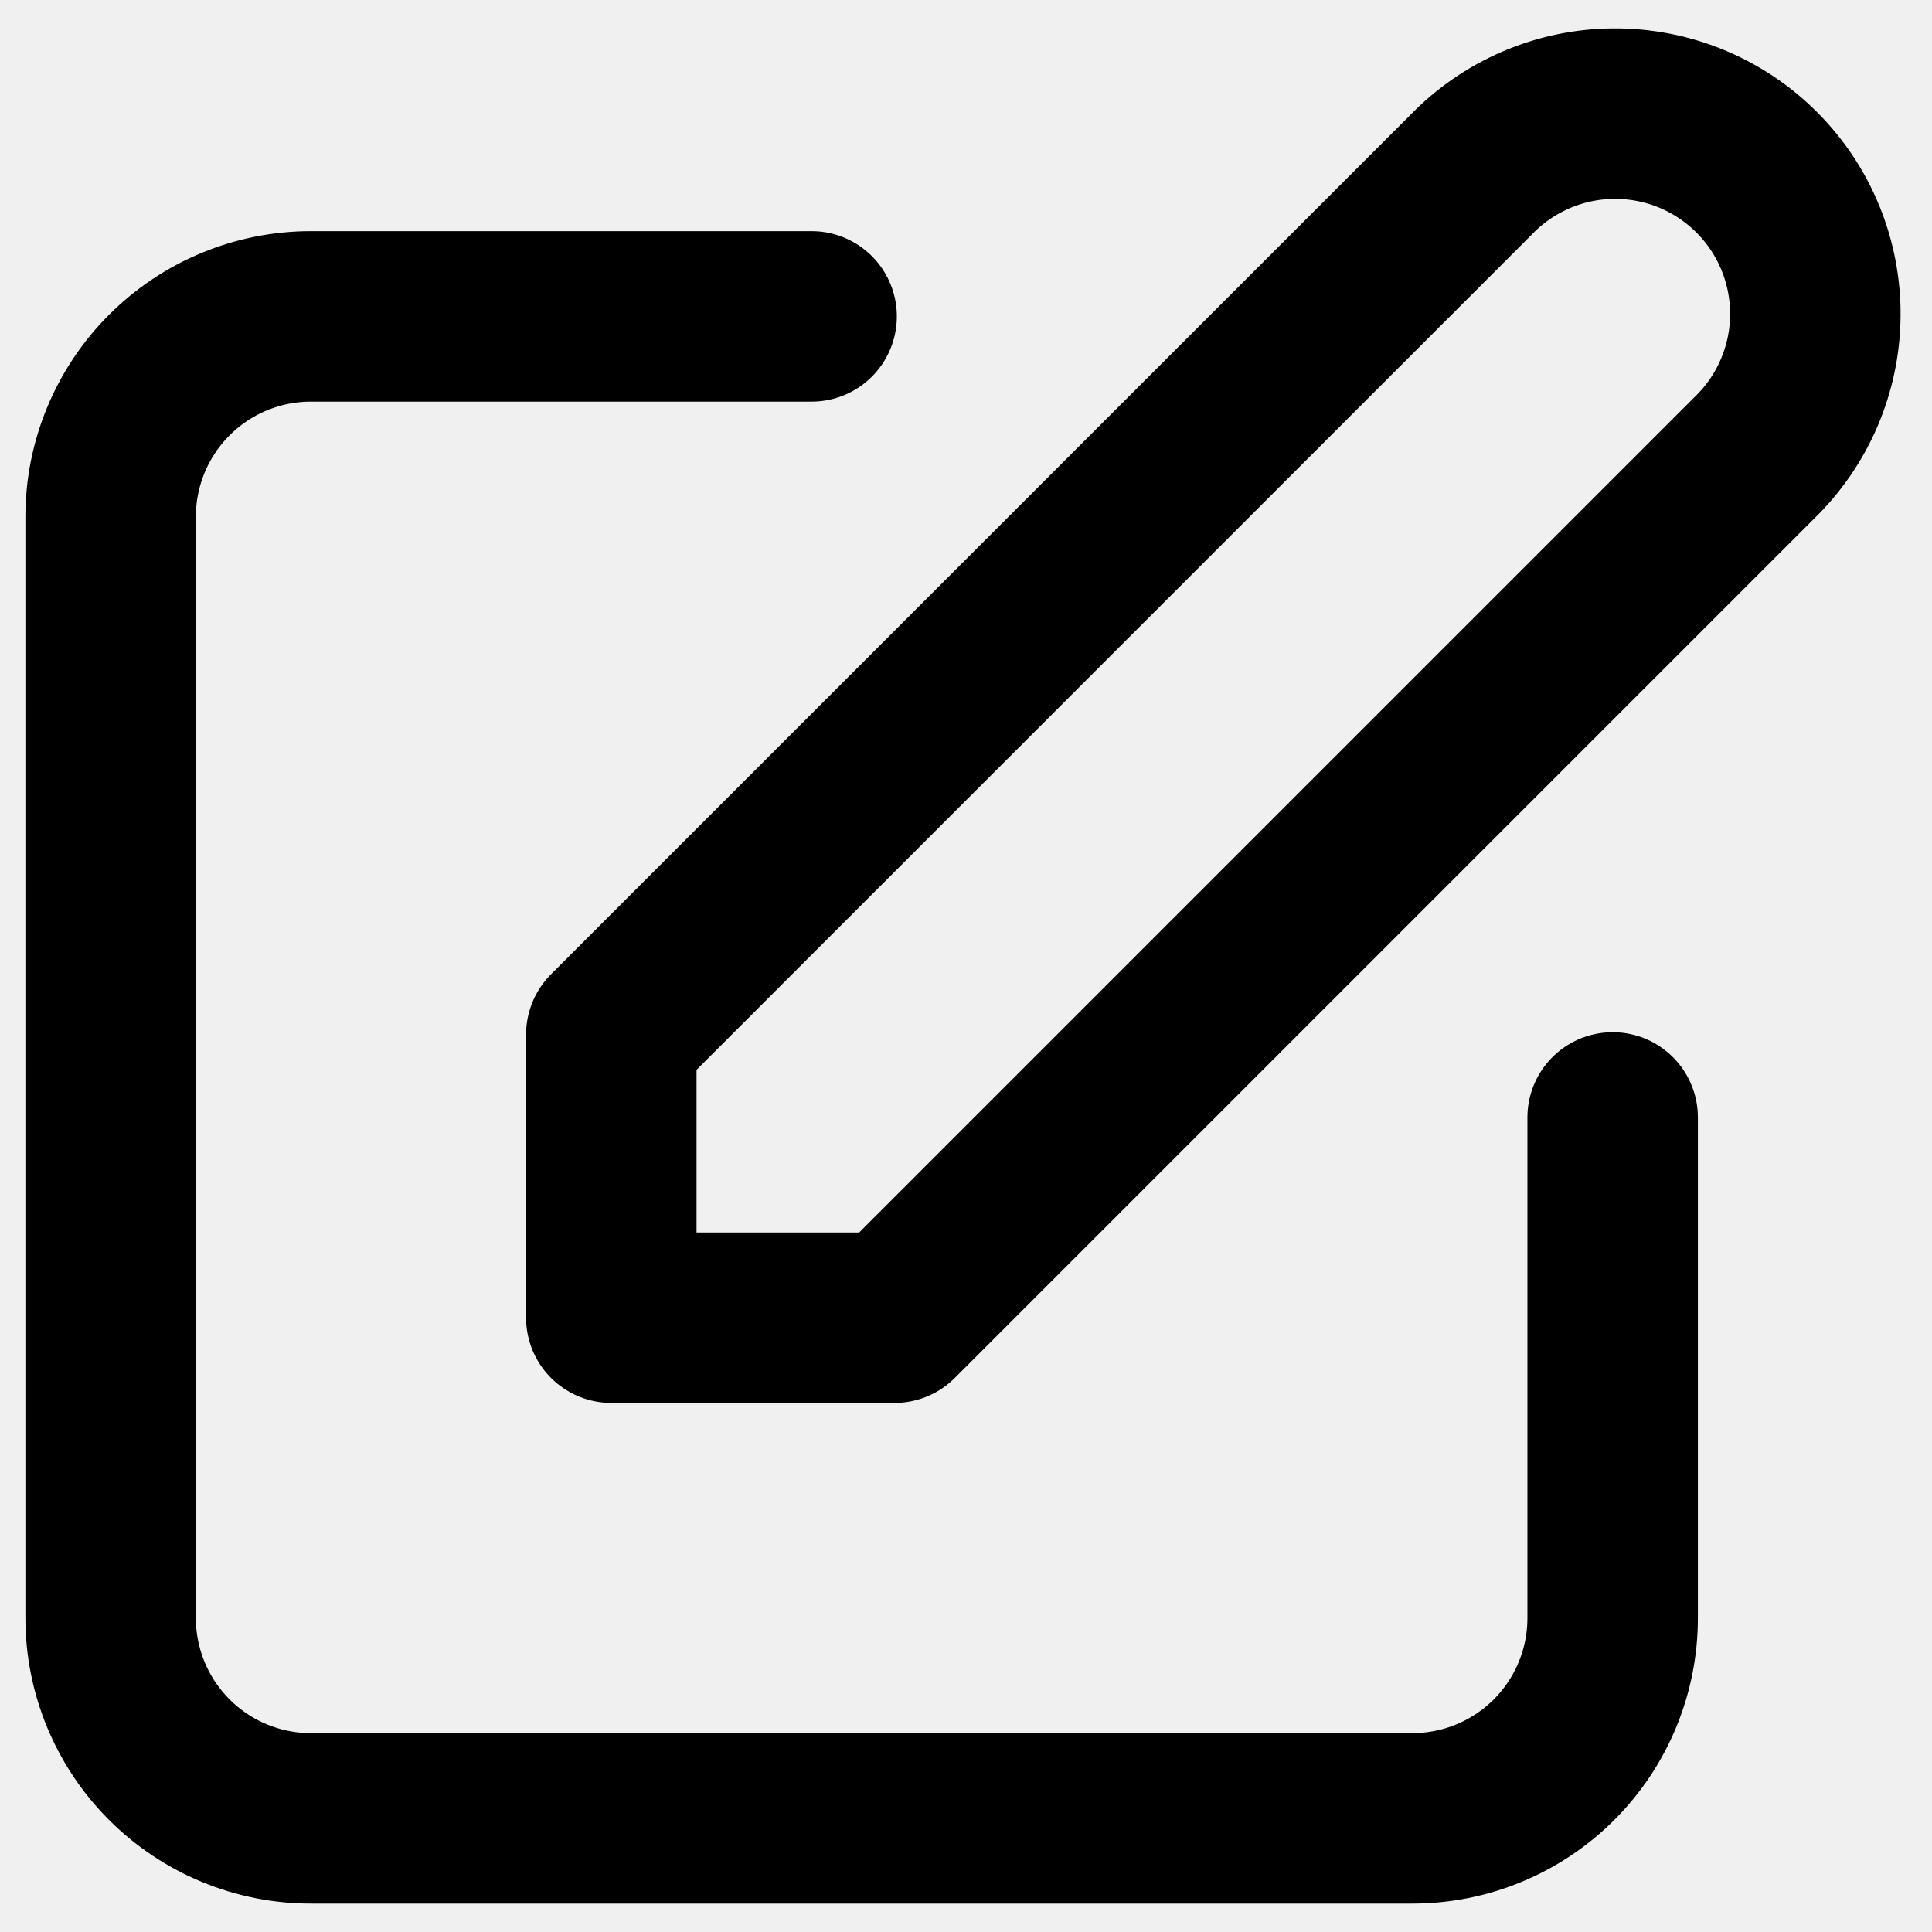
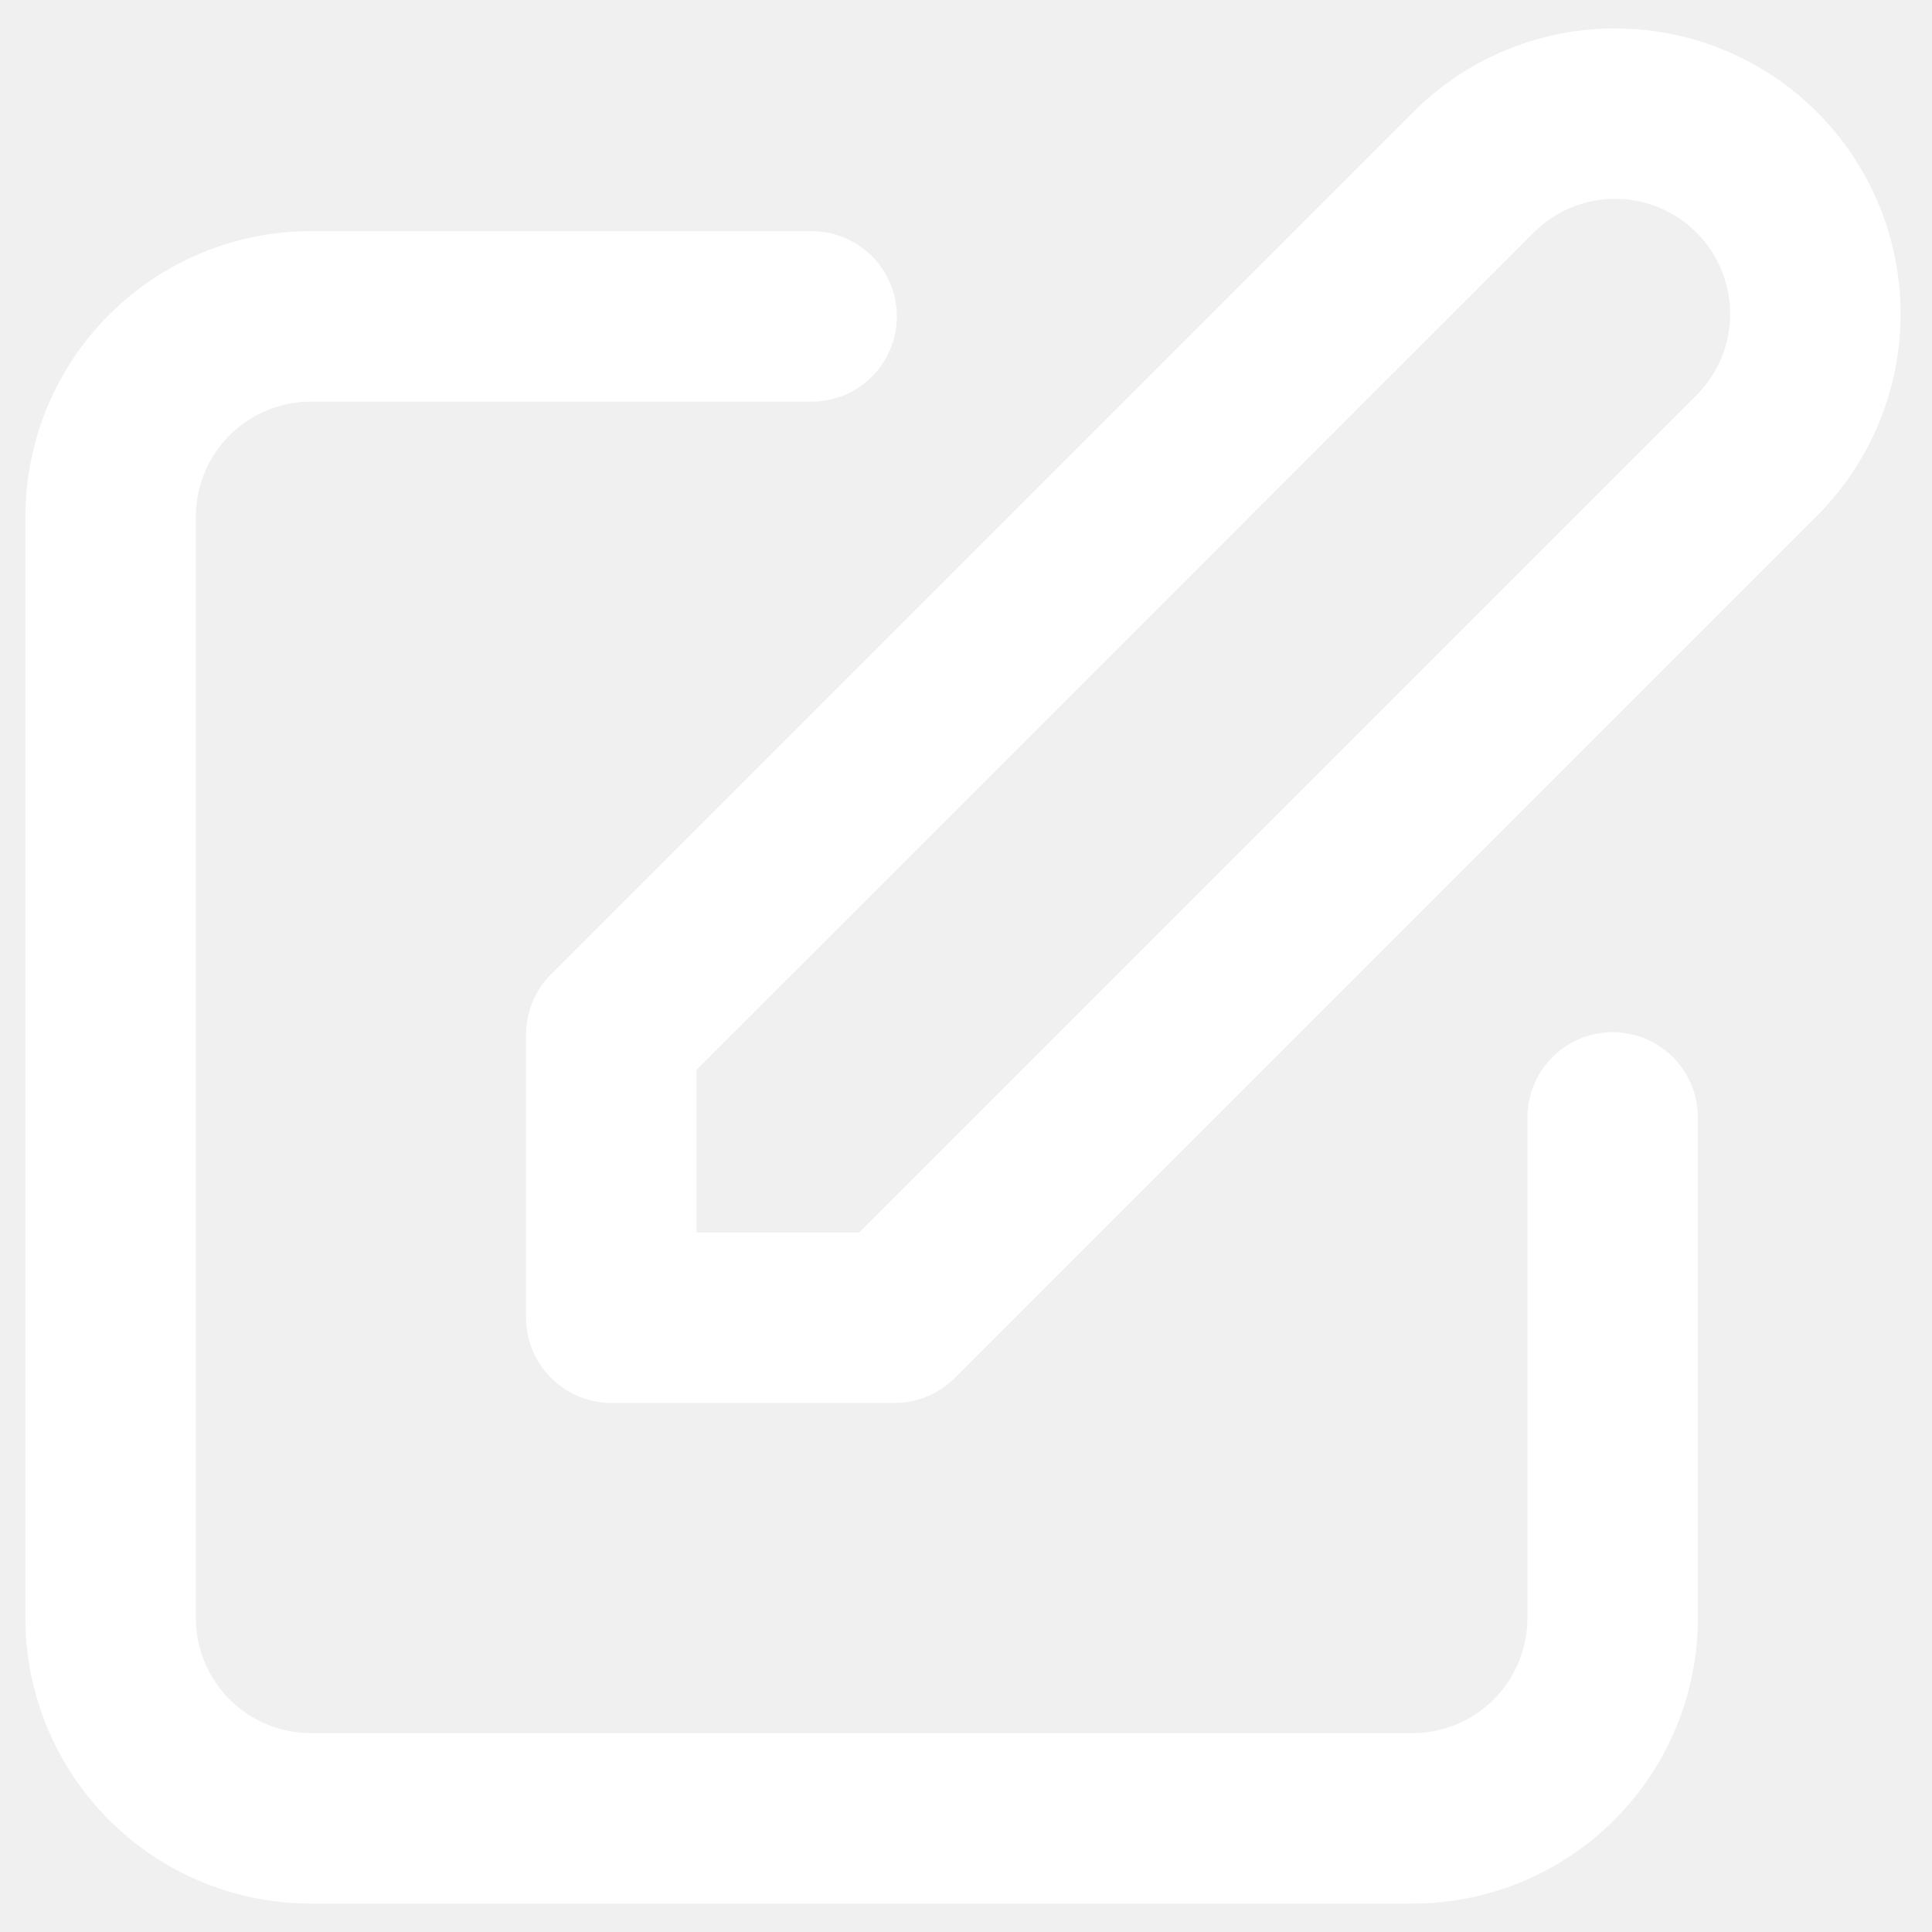
<svg xmlns="http://www.w3.org/2000/svg" width="34" height="34" viewBox="0 0 34 34" fill="none">
-   <path d="M14.283 5.568H5.472C4.537 5.568 3.641 5.939 2.98 6.6C2.319 7.261 1.947 8.157 1.947 9.092V28.476C1.947 29.41 2.319 30.307 2.98 30.968C3.641 31.629 4.537 32 5.472 32H24.855C25.79 32 26.687 31.629 27.348 30.968C28.009 30.307 28.38 29.41 28.38 28.476V19.665M25.888 3.076C26.213 2.739 26.602 2.471 27.032 2.286C27.462 2.101 27.924 2.004 28.392 2C28.86 1.996 29.325 2.085 29.758 2.262C30.191 2.44 30.584 2.701 30.915 3.032C31.246 3.363 31.508 3.757 31.685 4.19C31.862 4.623 31.951 5.087 31.947 5.555C31.943 6.023 31.846 6.485 31.661 6.915C31.477 7.345 31.208 7.734 30.872 8.059L15.742 23.189H10.758V18.206L25.888 3.076Z" stroke="black" stroke-width="3" stroke-linecap="round" stroke-linejoin="round" />
+   <path d="M14.283 5.568H5.472C4.537 5.568 3.641 5.939 2.98 6.6C2.319 7.261 1.947 8.157 1.947 9.092V28.476C1.947 29.41 2.319 30.307 2.98 30.968C3.641 31.629 4.537 32 5.472 32H24.855C25.79 32 26.687 31.629 27.348 30.968C28.009 30.307 28.38 29.41 28.38 28.476V19.665M25.888 3.076C26.213 2.739 26.602 2.471 27.032 2.286C27.462 2.101 27.924 2.004 28.392 2C28.86 1.996 29.325 2.085 29.758 2.262C30.191 2.44 30.584 2.701 30.915 3.032C31.246 3.363 31.508 3.757 31.685 4.19C31.862 4.623 31.951 5.087 31.947 5.555C31.943 6.023 31.846 6.485 31.661 6.915C31.477 7.345 31.208 7.734 30.872 8.059L15.742 23.189H10.758V18.206L25.888 3.076Z" stroke="white" stroke-width="3" stroke-linecap="round" stroke-linejoin="round" />
</svg>
